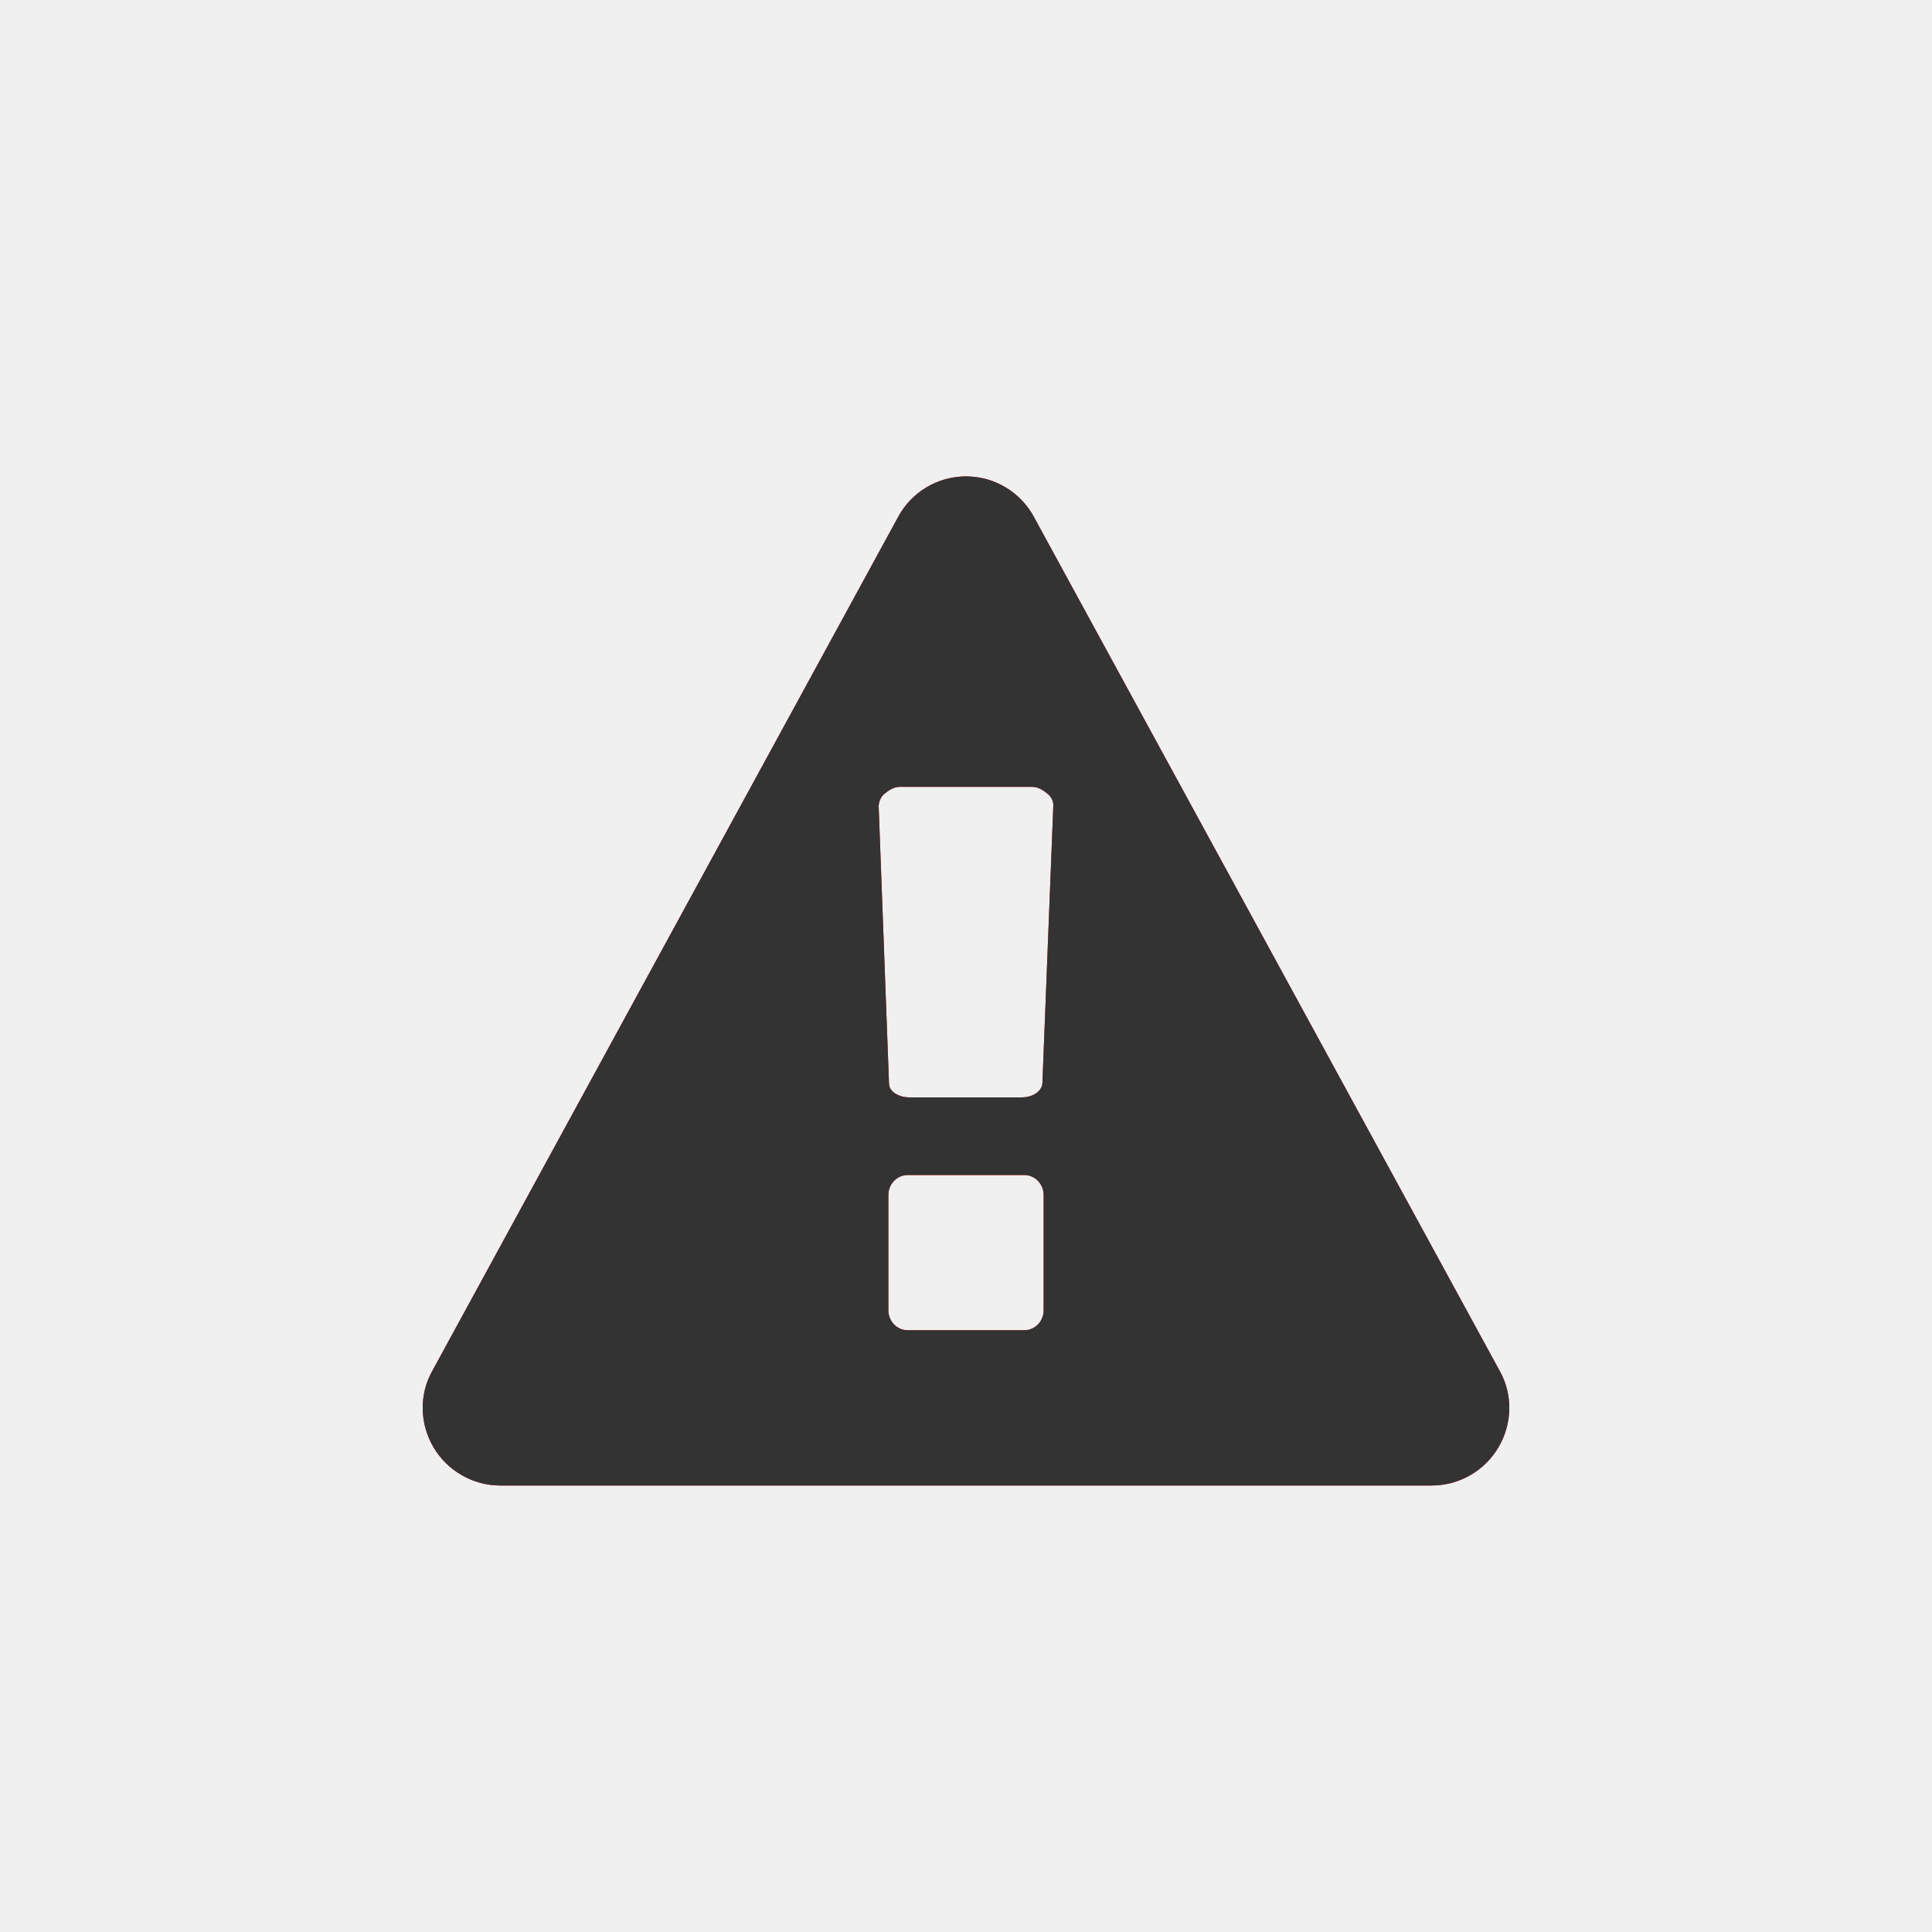
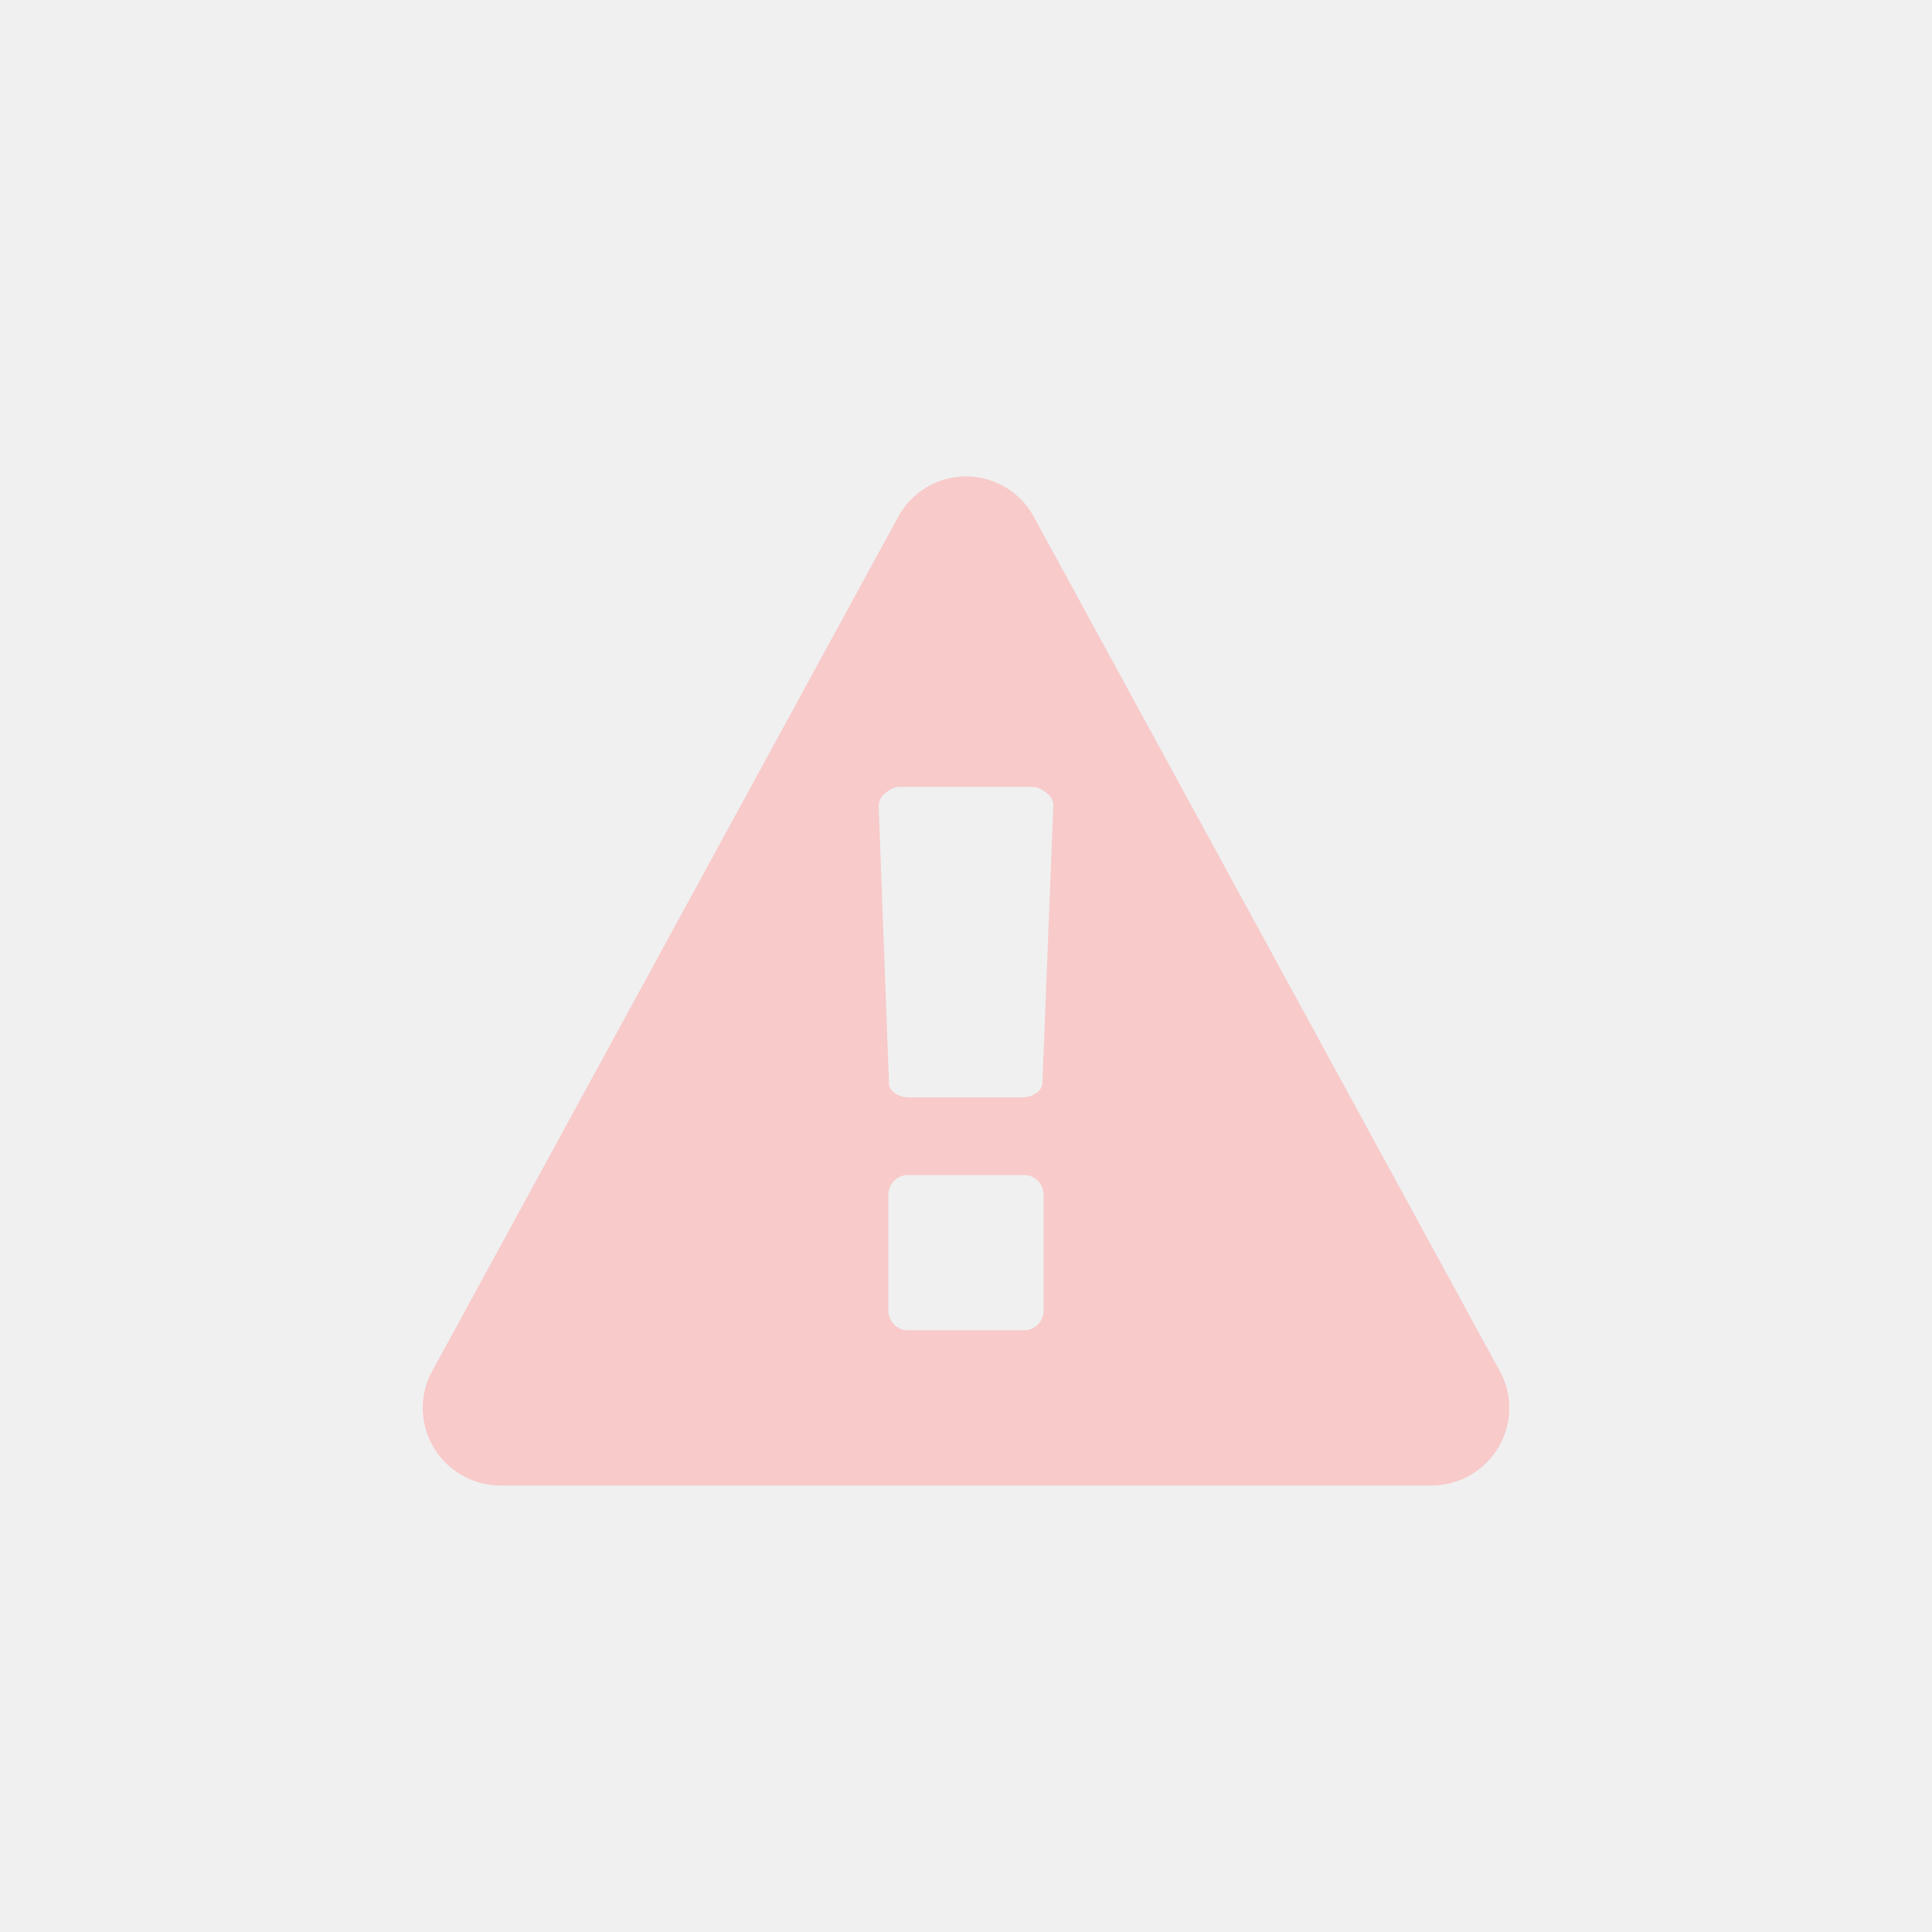
- <svg xmlns="http://www.w3.org/2000/svg" xmlns:xlink="http://www.w3.org/1999/xlink" width="48px" height="48px" viewBox="0 0 48 48" version="1.1">
-   <defs>
-     <path d="M15.929,21.553 C15.929,21.824 15.718,22.05 15.446,22.05 L12.554,22.05 C12.282,22.05 12.071,21.824 12.071,21.553 L12.071,18.69 C12.071,18.419 12.282,18.193 12.554,18.193 L15.446,18.193 C15.718,18.193 15.929,18.419 15.929,18.69 L15.929,21.553 Z M15.898,15.918 C15.883,16.114 15.657,16.264 15.386,16.264 L12.599,16.264 C12.313,16.264 12.087,16.114 12.087,15.918 L11.83,9.032 C11.83,8.942 11.876,8.791 11.981,8.716 C12.071,8.64 12.207,8.55 12.343,8.55 L15.657,8.55 C15.793,8.55 15.929,8.64 16.019,8.716 C16.124,8.791 16.17,8.912 16.17,9.002 L15.898,15.918 Z M15.688,1.845 C15.356,1.227 14.708,0.836 14,0.836 C13.292,0.836 12.644,1.227 12.313,1.845 L0.741,23.059 C0.41,23.647 0.425,24.37 0.771,24.958 C1.118,25.546 1.751,25.907 2.429,25.907 L25.571,25.907 C26.249,25.907 26.882,25.546 27.229,24.958 C27.575,24.37 27.59,23.647 27.259,23.059 L15.688,1.845 Z" id="path-1" />
-   </defs>
-   <g id="Icons/Warning" stroke="none" stroke-width="1" fill="none" fill-rule="evenodd">
-     <g id="warning" transform="translate(9.5, 10.45)">
-       <g id="Color/Charcoal" transform="translate(0.5, 0.55)">
-         <mask id="mask-2" fill="white">
-           <use xlink:href="#path-1" />
-         </mask>
-         <use id="Mask" fill="#FF0000" fill-rule="nonzero" xlink:href="#path-1" />
-         <g mask="url(#mask-2)" fill="#333333" id="Rectangle-Copy-10">
-           <g transform="translate(-10, -11)">
-             <rect x="0" y="0" width="48" height="48" />
-           </g>
-         </g>
-       </g>
-     </g>
+ <svg xmlns="http://www.w3.org/2000/svg" width="100%" height="100%" viewBox="0 0 48 48" version="1.1" xml:space="preserve" style="fill-rule:evenodd;clip-rule:evenodd;stroke-linejoin:round;stroke-miterlimit:2;">
+   <g id="Mask" transform="matrix(1,0,0,1,10,11)">
+     <path d="M15.929,21.553C15.929,21.824 15.718,22.05 15.446,22.05L12.554,22.05C12.282,22.05 12.071,21.824 12.071,21.553L12.071,18.69C12.071,18.419 12.282,18.193 12.554,18.193L15.446,18.193C15.718,18.193 15.929,18.419 15.929,18.69L15.929,21.553ZM15.898,15.918C15.883,16.114 15.657,16.264 15.386,16.264L12.599,16.264C12.313,16.264 12.087,16.114 12.087,15.918L11.83,9.032C11.83,8.942 11.876,8.791 11.981,8.716C12.071,8.64 12.207,8.55 12.343,8.55L15.657,8.55C15.793,8.55 15.929,8.64 16.019,8.716C16.124,8.791 16.17,8.912 16.17,9.002L15.898,15.918ZM15.688,1.845C15.356,1.227 14.708,0.836 14,0.836C13.292,0.836 12.644,1.227 12.313,1.845L0.741,23.059C0.41,23.647 0.425,24.37 0.771,24.958C1.118,25.546 1.751,25.907 2.429,25.907L25.571,25.907C26.249,25.907 26.882,25.546 27.229,24.958C27.575,24.37 27.59,23.647 27.259,23.059L15.688,1.845Z" style="fill:rgb(248,202,202);fill-rule:nonzero;" />
  </g>
</svg>
